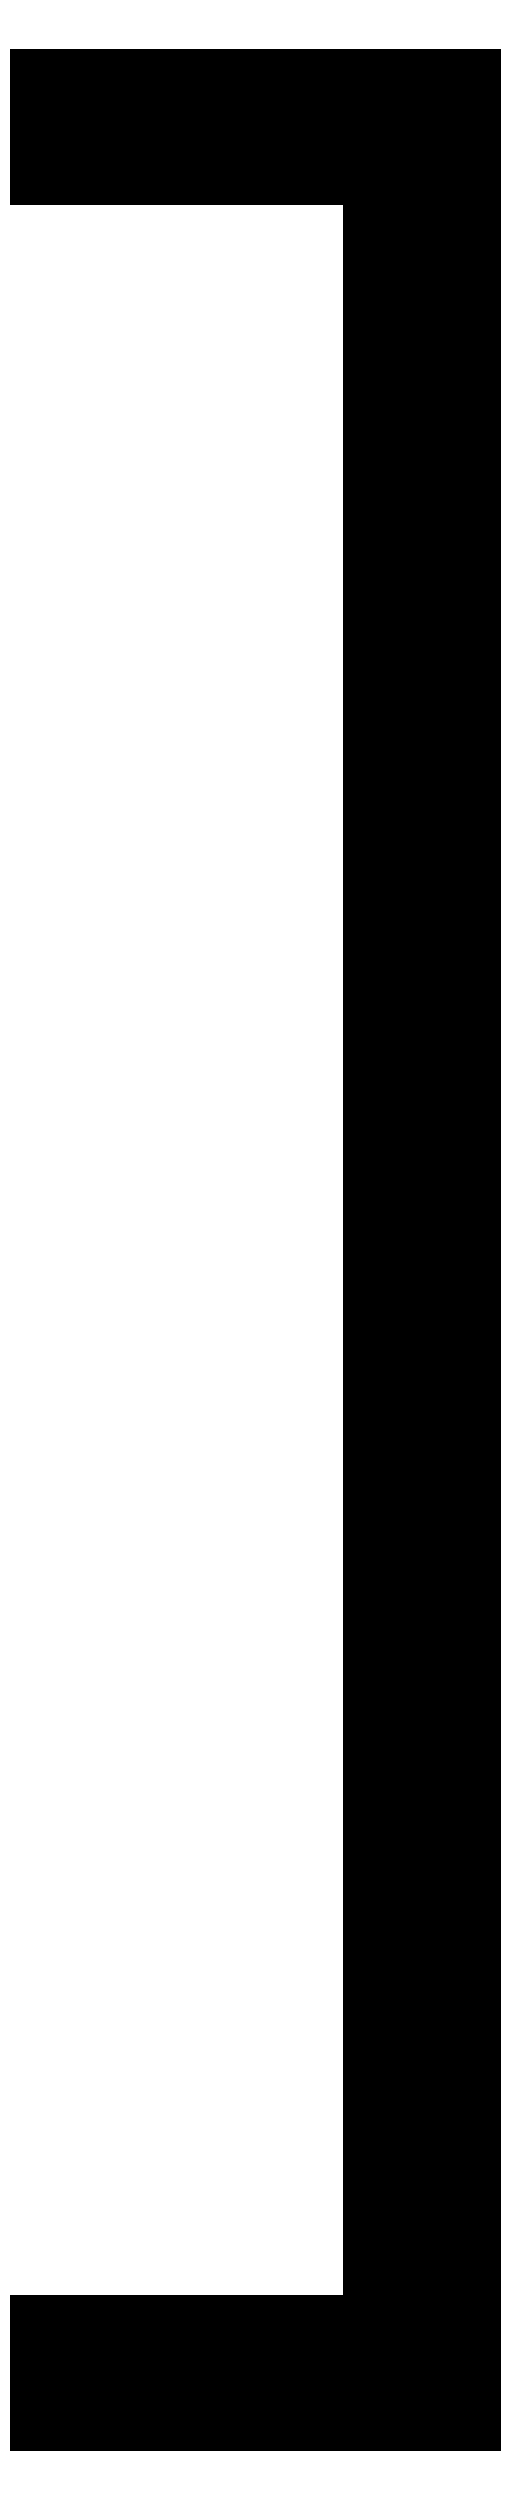
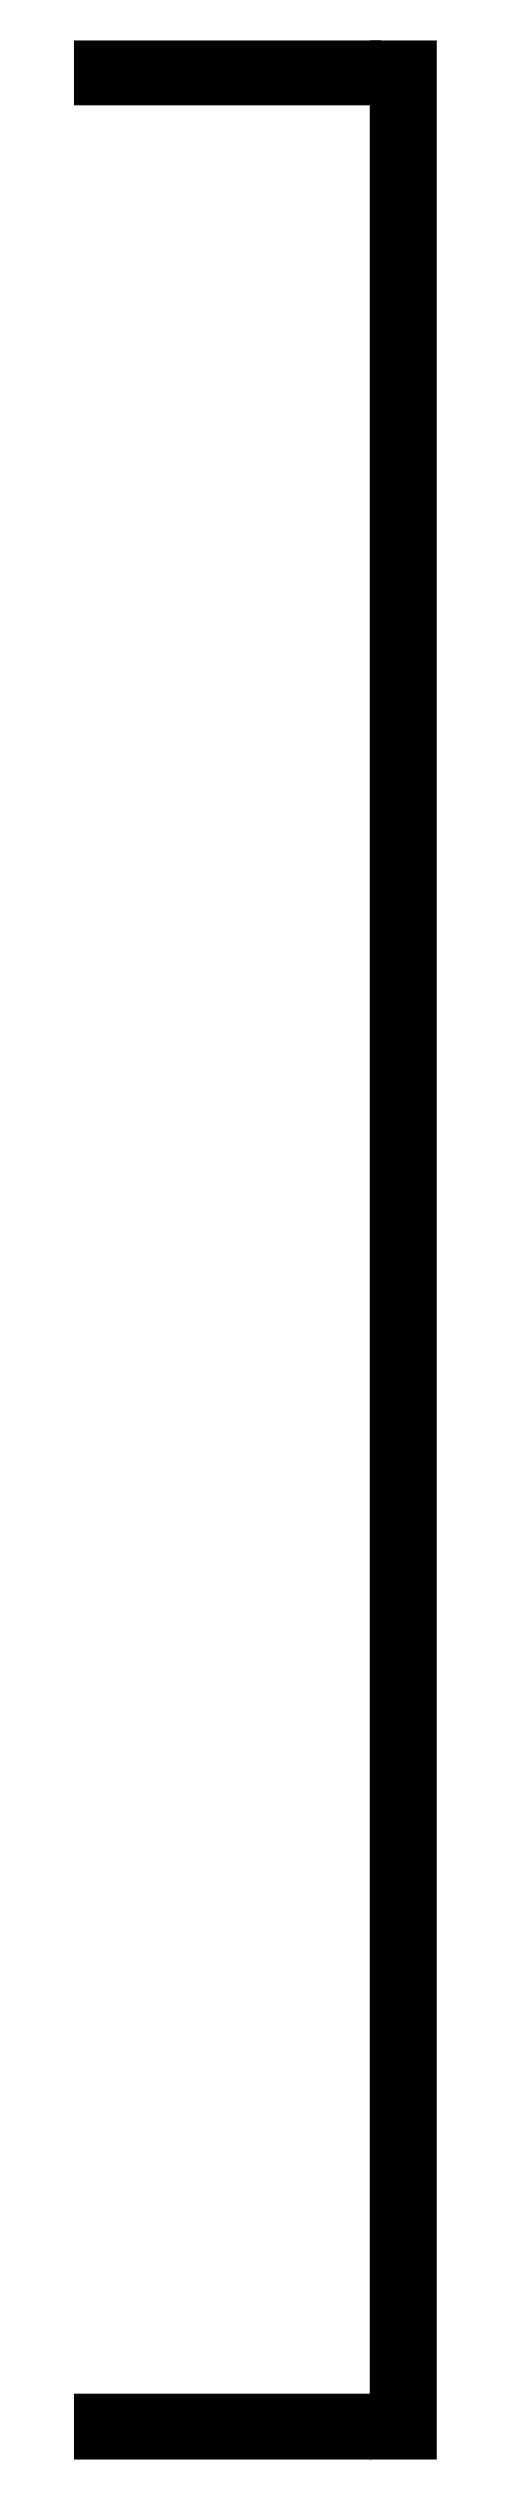
<svg xmlns="http://www.w3.org/2000/svg" version="1.1" id="Capa_1" x="0px" y="0px" width="153.23" height="753.23" viewBox="0 0 153.23 753.23" xml:space="preserve">
  <defs id="defs42">
    <clipPath clipPathUnits="userSpaceOnUse" id="clipPath4218">
      <path style="fill:none;fill-rule:evenodd;stroke:#000000;stroke-width:1px;stroke-linecap:butt;stroke-linejoin:miter;stroke-opacity:1" d="m 117.693,235.385 517.846,0 57.05,17.553 L 842.596,129.262 600.829,-46.279 347.89,-39.098 174.743,-5.585 -37.502,153.997 71.014,272.088 Z" id="path4220" />
    </clipPath>
    <clipPath clipPathUnits="userSpaceOnUse" id="clipPath4357">
      <path style="fill:none;fill-rule:evenodd;stroke:#000000;stroke-width:1px;stroke-linecap:butt;stroke-linejoin:miter;stroke-opacity:1" d="m 117.693,235.385 47.076,0 2.793,22.164 5.186,8.877 406.636,1.895 9.076,-32.936 47.078,0 5.784,7.802 44.085,437.157 -100.537,126.868 -473.162,1.596 -28.725,-201.074 z" id="path4359" />
    </clipPath>
  </defs>
  <g id="g10" />
  <g id="g12" />
  <g id="g14" />
  <g id="g16" />
  <g id="g18" />
  <g id="g20" />
  <g id="g22" />
  <g id="g24" />
  <g id="g26" />
  <g id="g28" />
  <g id="g30" />
  <g id="g32" />
  <g id="g34" />
  <g id="g36" />
  <g id="g38" />
-   <g style="shape-rendering:crispEdges" id="g4171" transform="matrix(-1.283028,0,0,-1.283028,187.9243,738.3262)">
-     <g id="g4162">
-       <path id="rect4683-1" d="m -36.387,66.188 36.2,0 0,77.708 -36.2,0 z" style="opacity:1;fill:#000000;fill-opacity:1;fill-rule:nonzero;stroke:#000000;stroke-width:0.374;stroke-opacity:1" transform="matrix(0,-1,1,0,0,0)" />
-       <path id="rect4683-1-2" d="m -65.497,-563.336 36.2,0 0,562.833 -36.2,0 z" style="opacity:1;fill:#000000;fill-opacity:1;fill-rule:nonzero;stroke:#000000;stroke-width:1.007;stroke-opacity:1" transform="scale(-1,-1)" />
+   <g id="g4199" transform="matrix(-1,0,0,-1,137.8607,765.428)">
+     <g transform="translate(0,24.39935)" id="g4192">
+       <path id="rect4160" d="m 6.771,0.5 19.183,0 0,727.831 -19.183,0 z" style="opacity:1;fill:#000000;fill-opacity:1;fill-rule:nonzero;stroke:#000000;stroke-opacity:1" />
+       <path id="rect4160-5" d="m -19.657,25.954 19.481,0 0,89.434 -19.481,0 z" style="opacity:1;fill:#000000;fill-opacity:1;fill-rule:nonzero;stroke:#000000;stroke-width:0.353;stroke-opacity:1" transform="matrix(0,-1,1,0,0,0)" />
    </g>
-     <path id="rect4683-1-0" d="m -563.653,66.188 36.2,0 0,77.708 -36.2,0 z" style="opacity:1;fill:#000000;fill-opacity:1;fill-rule:nonzero;stroke:#000000;stroke-width:0.374;stroke-opacity:1" transform="matrix(0,-1,1,0,0,0)" />
+     <path id="rect4160-5-9" d="m -753.052,23.186 19.183,0 0,92.213 -19.183,0 z" style="opacity:1;fill:#000000;fill-opacity:1;fill-rule:nonzero;stroke:#000000;stroke-width:0.356;stroke-opacity:1" transform="matrix(0,-1,1,0,0,0)" />
  </g>
</svg>
